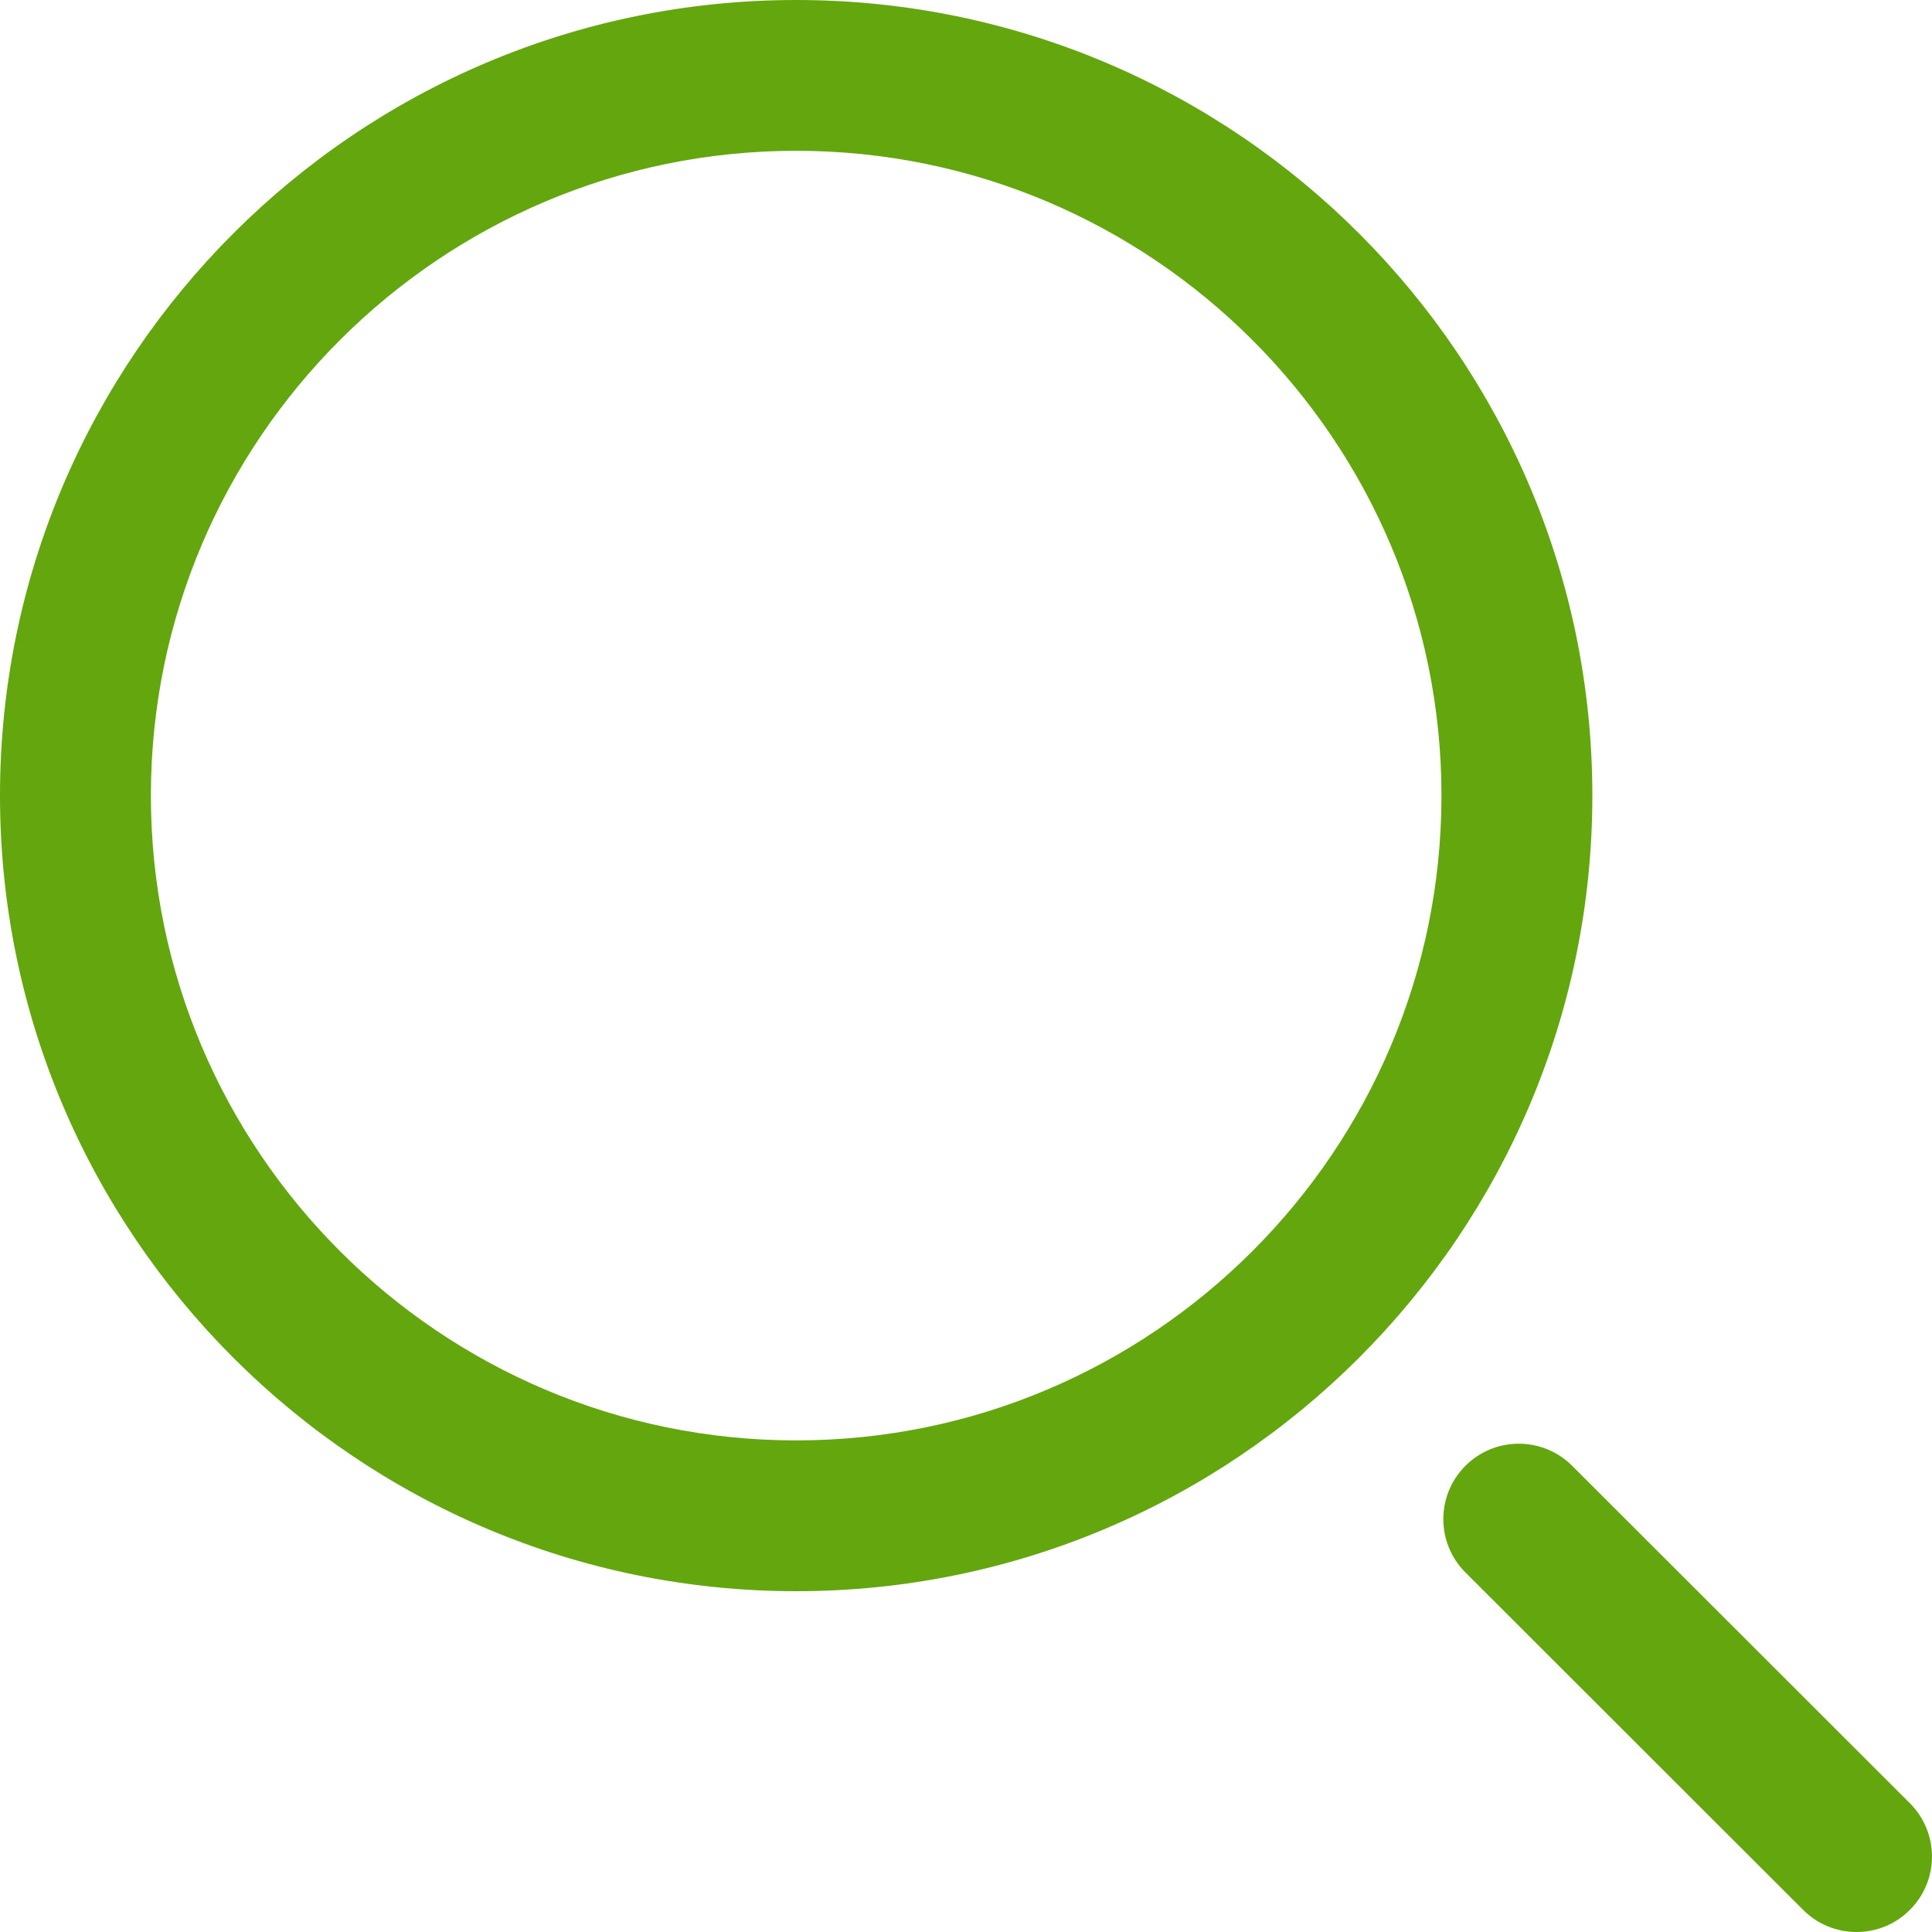
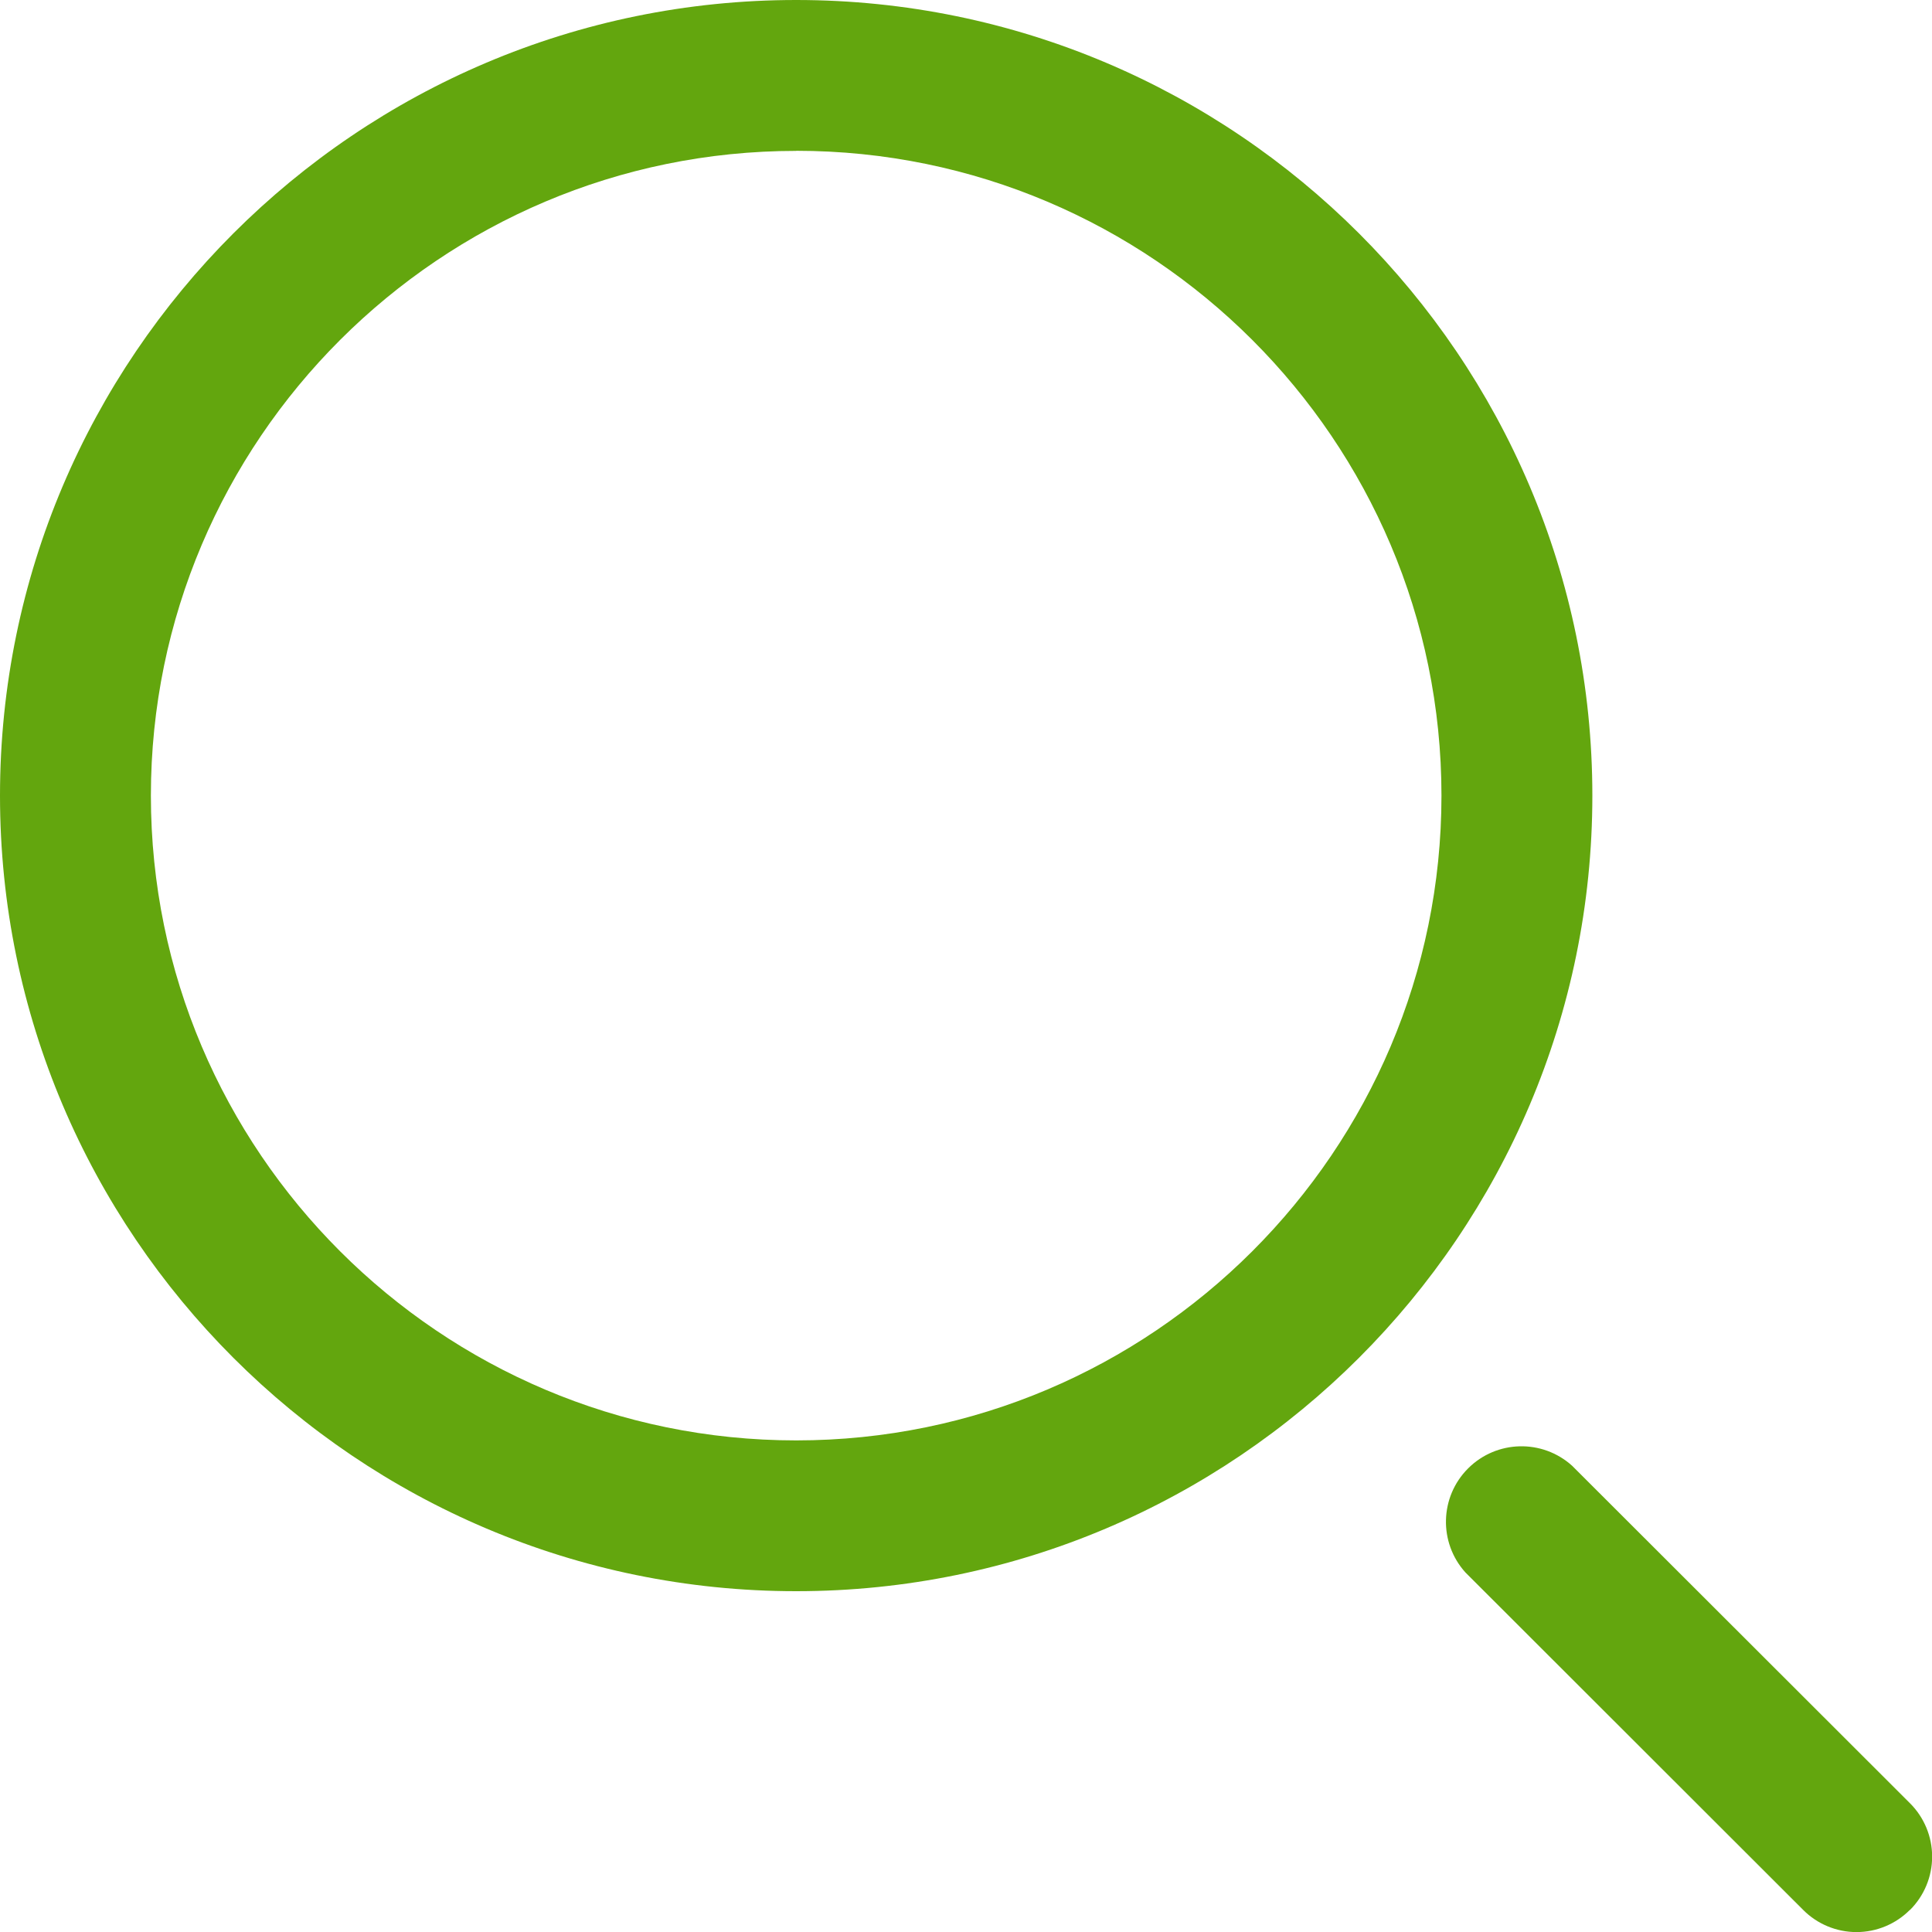
- <svg xmlns="http://www.w3.org/2000/svg" width="20" height="20" viewBox="0 0 20 20" fill="none">
-   <path d="M8.242 16.472C3.697 16.472 0 12.777 0 8.236C0 3.695 3.697 0 8.242 0C12.787 0 16.484 3.695 16.484 8.236C16.484 12.777 12.787 16.472 8.242 16.472ZM8.242 1.561C4.559 1.561 1.562 4.556 1.562 8.236C1.562 11.916 4.559 14.911 8.242 14.911C11.925 14.911 14.922 11.916 14.922 8.236C14.922 4.556 11.925 1.561 8.242 1.561ZM19.771 19.771C20.076 19.466 20.076 18.972 19.771 18.667L16.275 15.174C15.97 14.869 15.475 14.869 15.17 15.174C14.865 15.479 14.865 15.973 15.17 16.278L18.666 19.771C18.819 19.924 19.019 20 19.219 20C19.419 20 19.619 19.924 19.771 19.771Z" fill="#63A60E" />
+ <svg xmlns="http://www.w3.org/2000/svg" width="20" height="20" fill="none">
+   <path d="M8.242 16.472C3.697 16.472 0 12.777 0 8.236S3.697 0 8.242 0c4.545 0 8.242 3.695 8.242 8.236s-3.697 8.236-8.242 8.236zm0-14.91c-3.683 0-6.68 2.994-6.68 6.674s2.997 6.675 6.68 6.675 6.68-2.995 6.68-6.675c0-3.68-2.997-6.675-6.68-6.675zm11.53 18.21a.78.78 0 000-1.105l-3.497-3.493a.782.782 0 00-1.105 1.104l3.496 3.493a.779.779 0 001.105 0z" fill="#63A60E" />
</svg>
